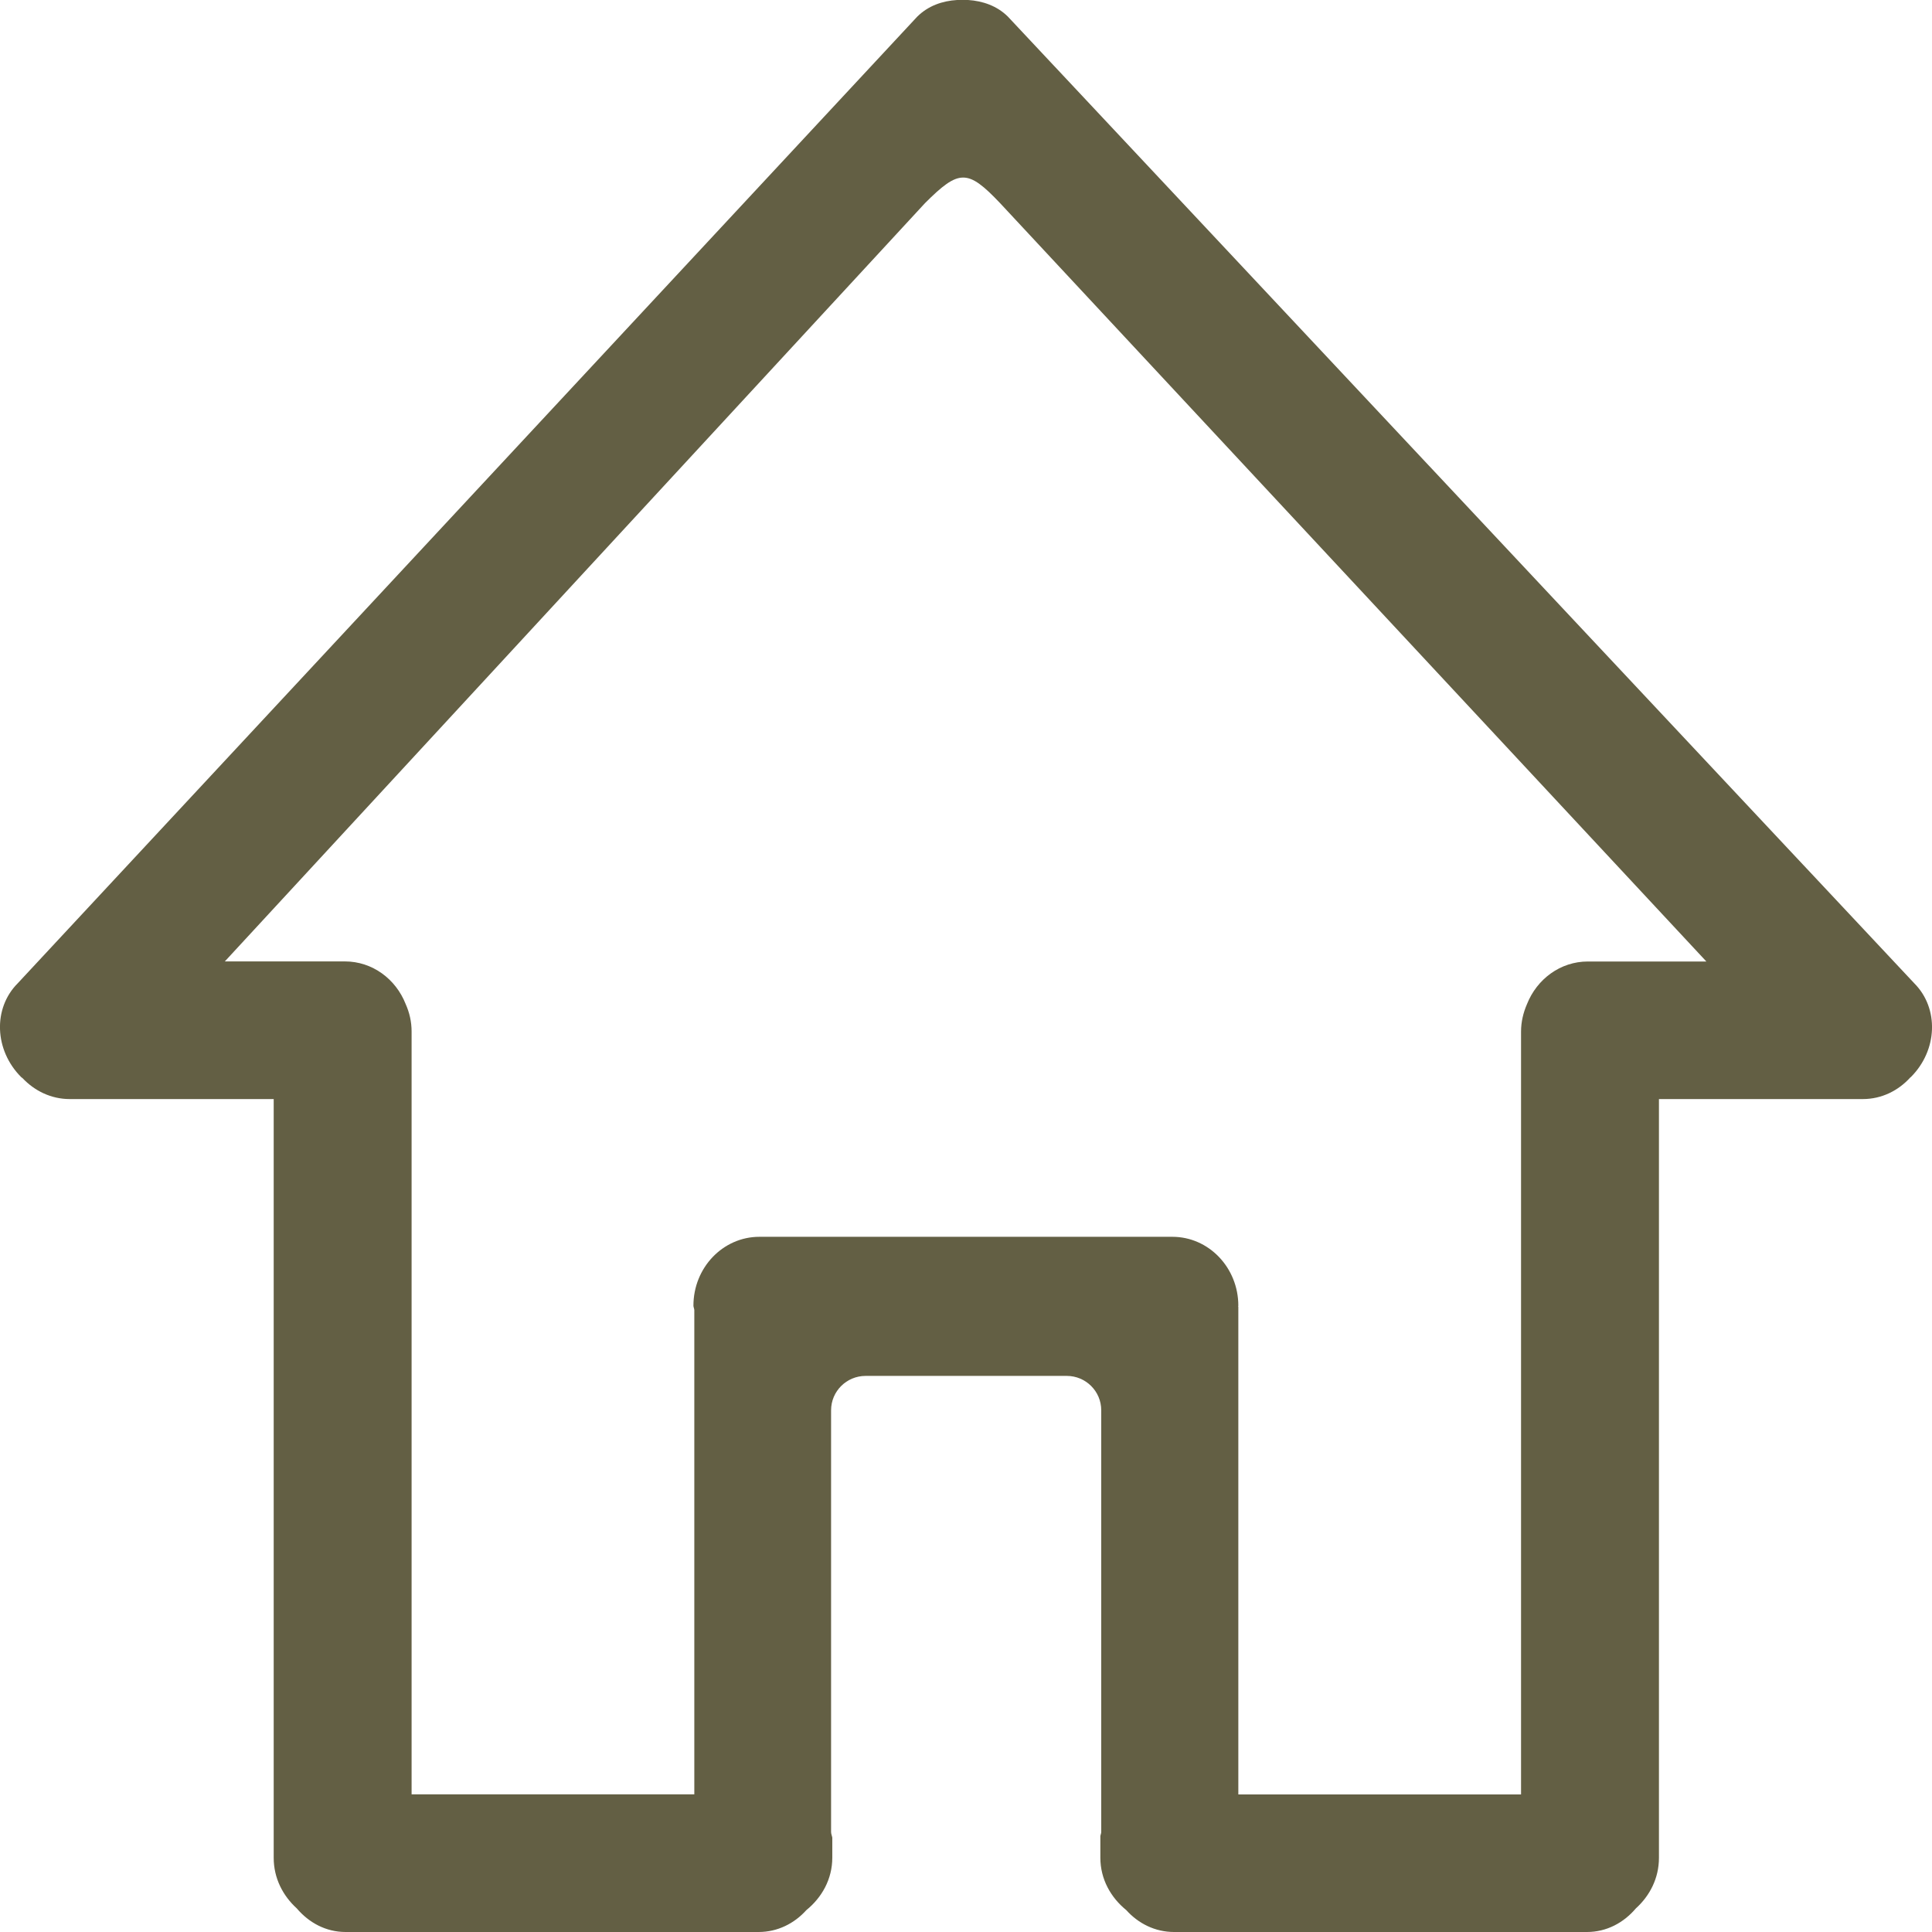
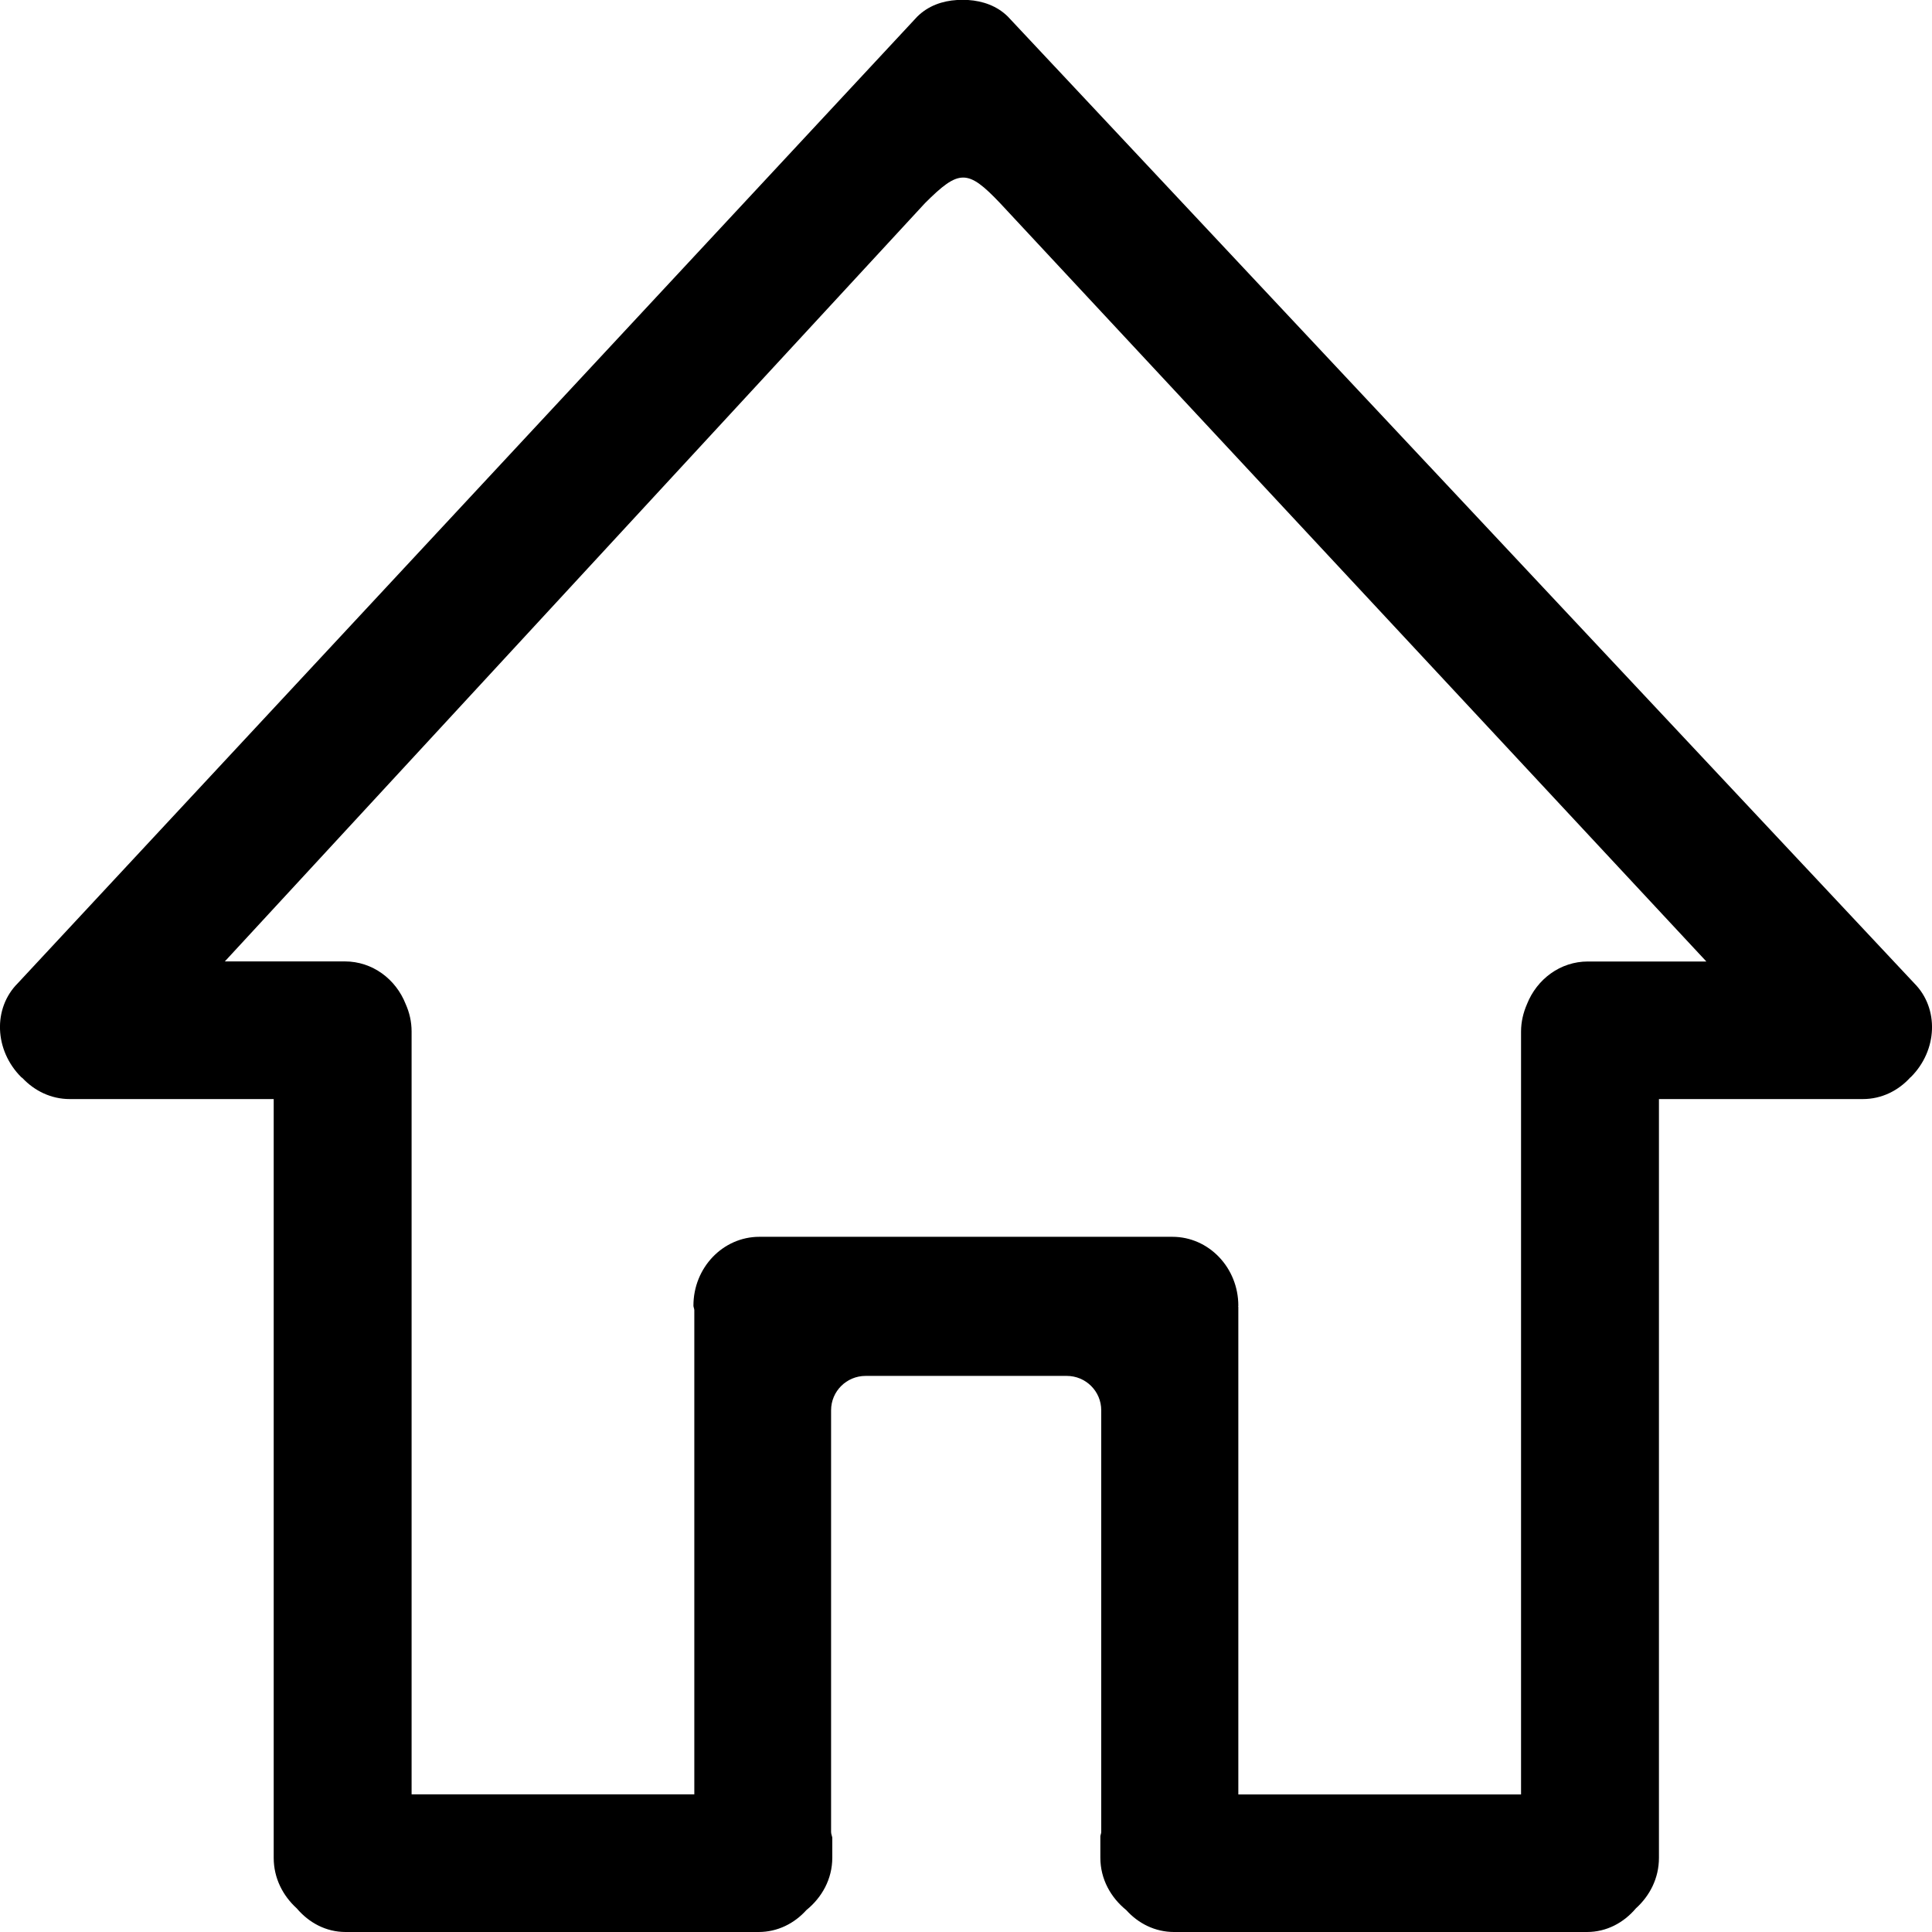
<svg xmlns="http://www.w3.org/2000/svg" width="24" height="24" viewBox="0 0 24 24" fill="none">
-   <path d="M23.779 12.214L12.521 0.207C12.386 0.073 12.209 0.012 12.027 0L11.889 0C11.706 0.011 11.53 0.072 11.394 0.207L0.221 12.214C-0.09 12.525 -0.071 13.047 0.264 13.381C0.269 13.386 0.275 13.388 0.28 13.393C0.43 13.552 0.636 13.653 0.866 13.653L3.4 13.653L3.4 23.079C3.4 23.331 3.514 23.55 3.687 23.707C3.837 23.884 4.049 24 4.293 24L9.424 24C9.659 24 9.868 23.894 10.017 23.728C10.209 23.572 10.339 23.344 10.339 23.077L10.339 22.828C10.335 22.804 10.324 22.782 10.324 22.757L10.324 17.519C10.324 17.283 10.516 17.092 10.753 17.092L13.252 17.092C13.488 17.092 13.68 17.283 13.68 17.519L13.68 22.757C13.68 22.776 13.671 22.792 13.669 22.81L13.669 23.077C13.669 23.344 13.799 23.572 13.991 23.728C14.14 23.894 14.349 24 14.584 24L19.714 24C19.959 24 20.171 23.884 20.321 23.707C20.495 23.55 20.608 23.331 20.608 23.079L20.608 13.653L23.141 13.653C23.375 13.653 23.583 13.548 23.732 13.383C23.733 13.382 23.735 13.381 23.736 13.381C24.071 13.048 24.09 12.525 23.779 12.214ZM9.433 15.364C8.981 15.364 8.614 15.747 8.614 16.219C8.614 16.238 8.624 16.255 8.625 16.274L8.625 22.29L5.113 22.29L5.113 12.814C5.113 12.691 5.086 12.577 5.039 12.472C4.917 12.162 4.626 11.943 4.284 11.943L2.793 11.943L11.491 2.523C11.914 2.101 12.02 2.099 12.423 2.523L21.197 11.944L19.725 11.944C19.383 11.944 19.092 12.163 18.969 12.473C18.923 12.579 18.895 12.693 18.895 12.815L18.895 22.291L15.383 22.291L15.383 16.235C15.383 16.232 15.381 16.23 15.381 16.227C15.381 16.225 15.383 16.222 15.383 16.22C15.383 15.748 15.016 15.364 14.564 15.364L9.433 15.364L9.433 15.364Z" fill="#635F44">
+   <path d="M23.779 12.214L12.521 0.207C12.386 0.073 12.209 0.012 12.027 0L11.889 0C11.706 0.011 11.53 0.072 11.394 0.207L0.221 12.214C-0.09 12.525 -0.071 13.047 0.264 13.381C0.269 13.386 0.275 13.388 0.28 13.393C0.43 13.552 0.636 13.653 0.866 13.653L3.4 13.653L3.4 23.079C3.4 23.331 3.514 23.55 3.687 23.707C3.837 23.884 4.049 24 4.293 24L9.424 24C9.659 24 9.868 23.894 10.017 23.728C10.209 23.572 10.339 23.344 10.339 23.077L10.339 22.828C10.335 22.804 10.324 22.782 10.324 22.757L10.324 17.519C10.324 17.283 10.516 17.092 10.753 17.092L13.252 17.092C13.488 17.092 13.68 17.283 13.68 17.519L13.68 22.757C13.68 22.776 13.671 22.792 13.669 22.81L13.669 23.077C13.669 23.344 13.799 23.572 13.991 23.728C14.14 23.894 14.349 24 14.584 24L19.714 24C19.959 24 20.171 23.884 20.321 23.707C20.495 23.55 20.608 23.331 20.608 23.079L20.608 13.653L23.141 13.653C23.375 13.653 23.583 13.548 23.732 13.383C23.733 13.382 23.735 13.381 23.736 13.381C24.071 13.048 24.09 12.525 23.779 12.214ZM9.433 15.364C8.981 15.364 8.614 15.747 8.614 16.219C8.614 16.238 8.624 16.255 8.625 16.274L8.625 22.29L5.113 22.29L5.113 12.814C5.113 12.691 5.086 12.577 5.039 12.472C4.917 12.162 4.626 11.943 4.284 11.943L2.793 11.943L11.491 2.523C11.914 2.101 12.02 2.099 12.423 2.523L21.197 11.944L19.725 11.944C19.383 11.944 19.092 12.163 18.969 12.473C18.923 12.579 18.895 12.693 18.895 12.815L18.895 22.291L15.383 22.291L15.383 16.235C15.383 16.232 15.381 16.23 15.381 16.227C15.381 16.225 15.383 16.222 15.383 16.22C15.383 15.748 15.016 15.364 14.564 15.364L9.433 15.364L9.433 15.364Z" fill="currentColor">
</path>
</svg>
